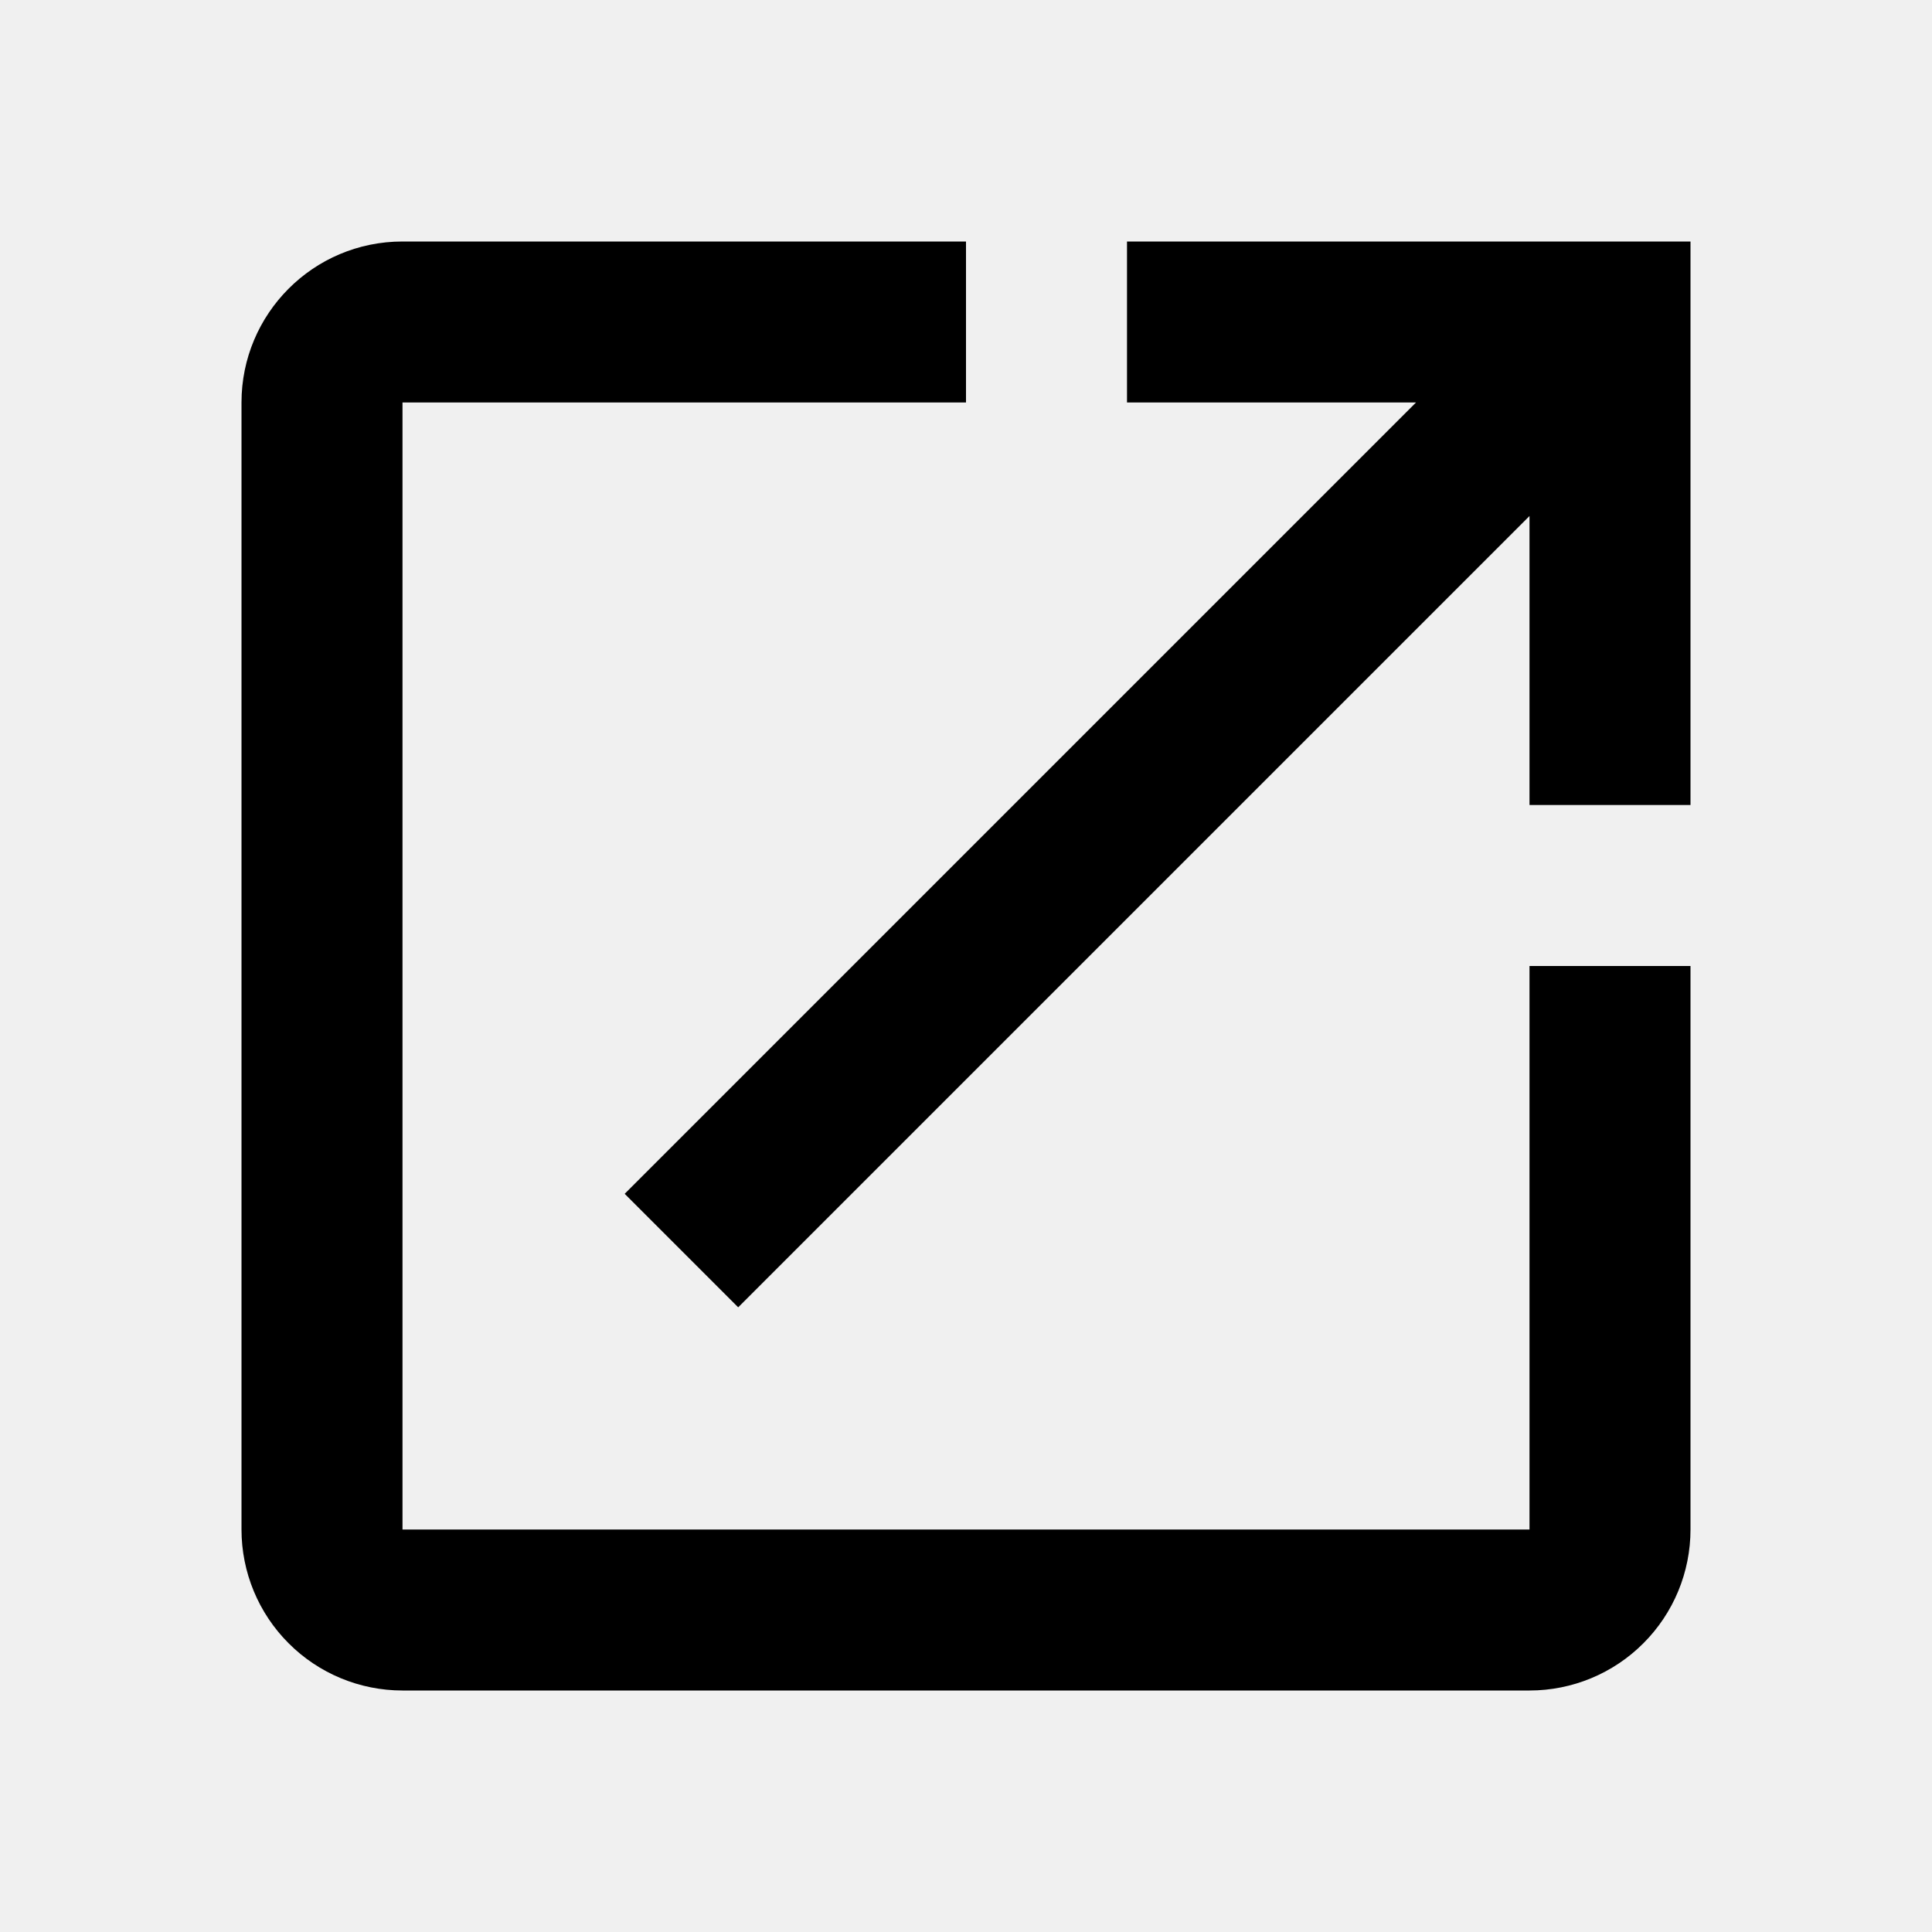
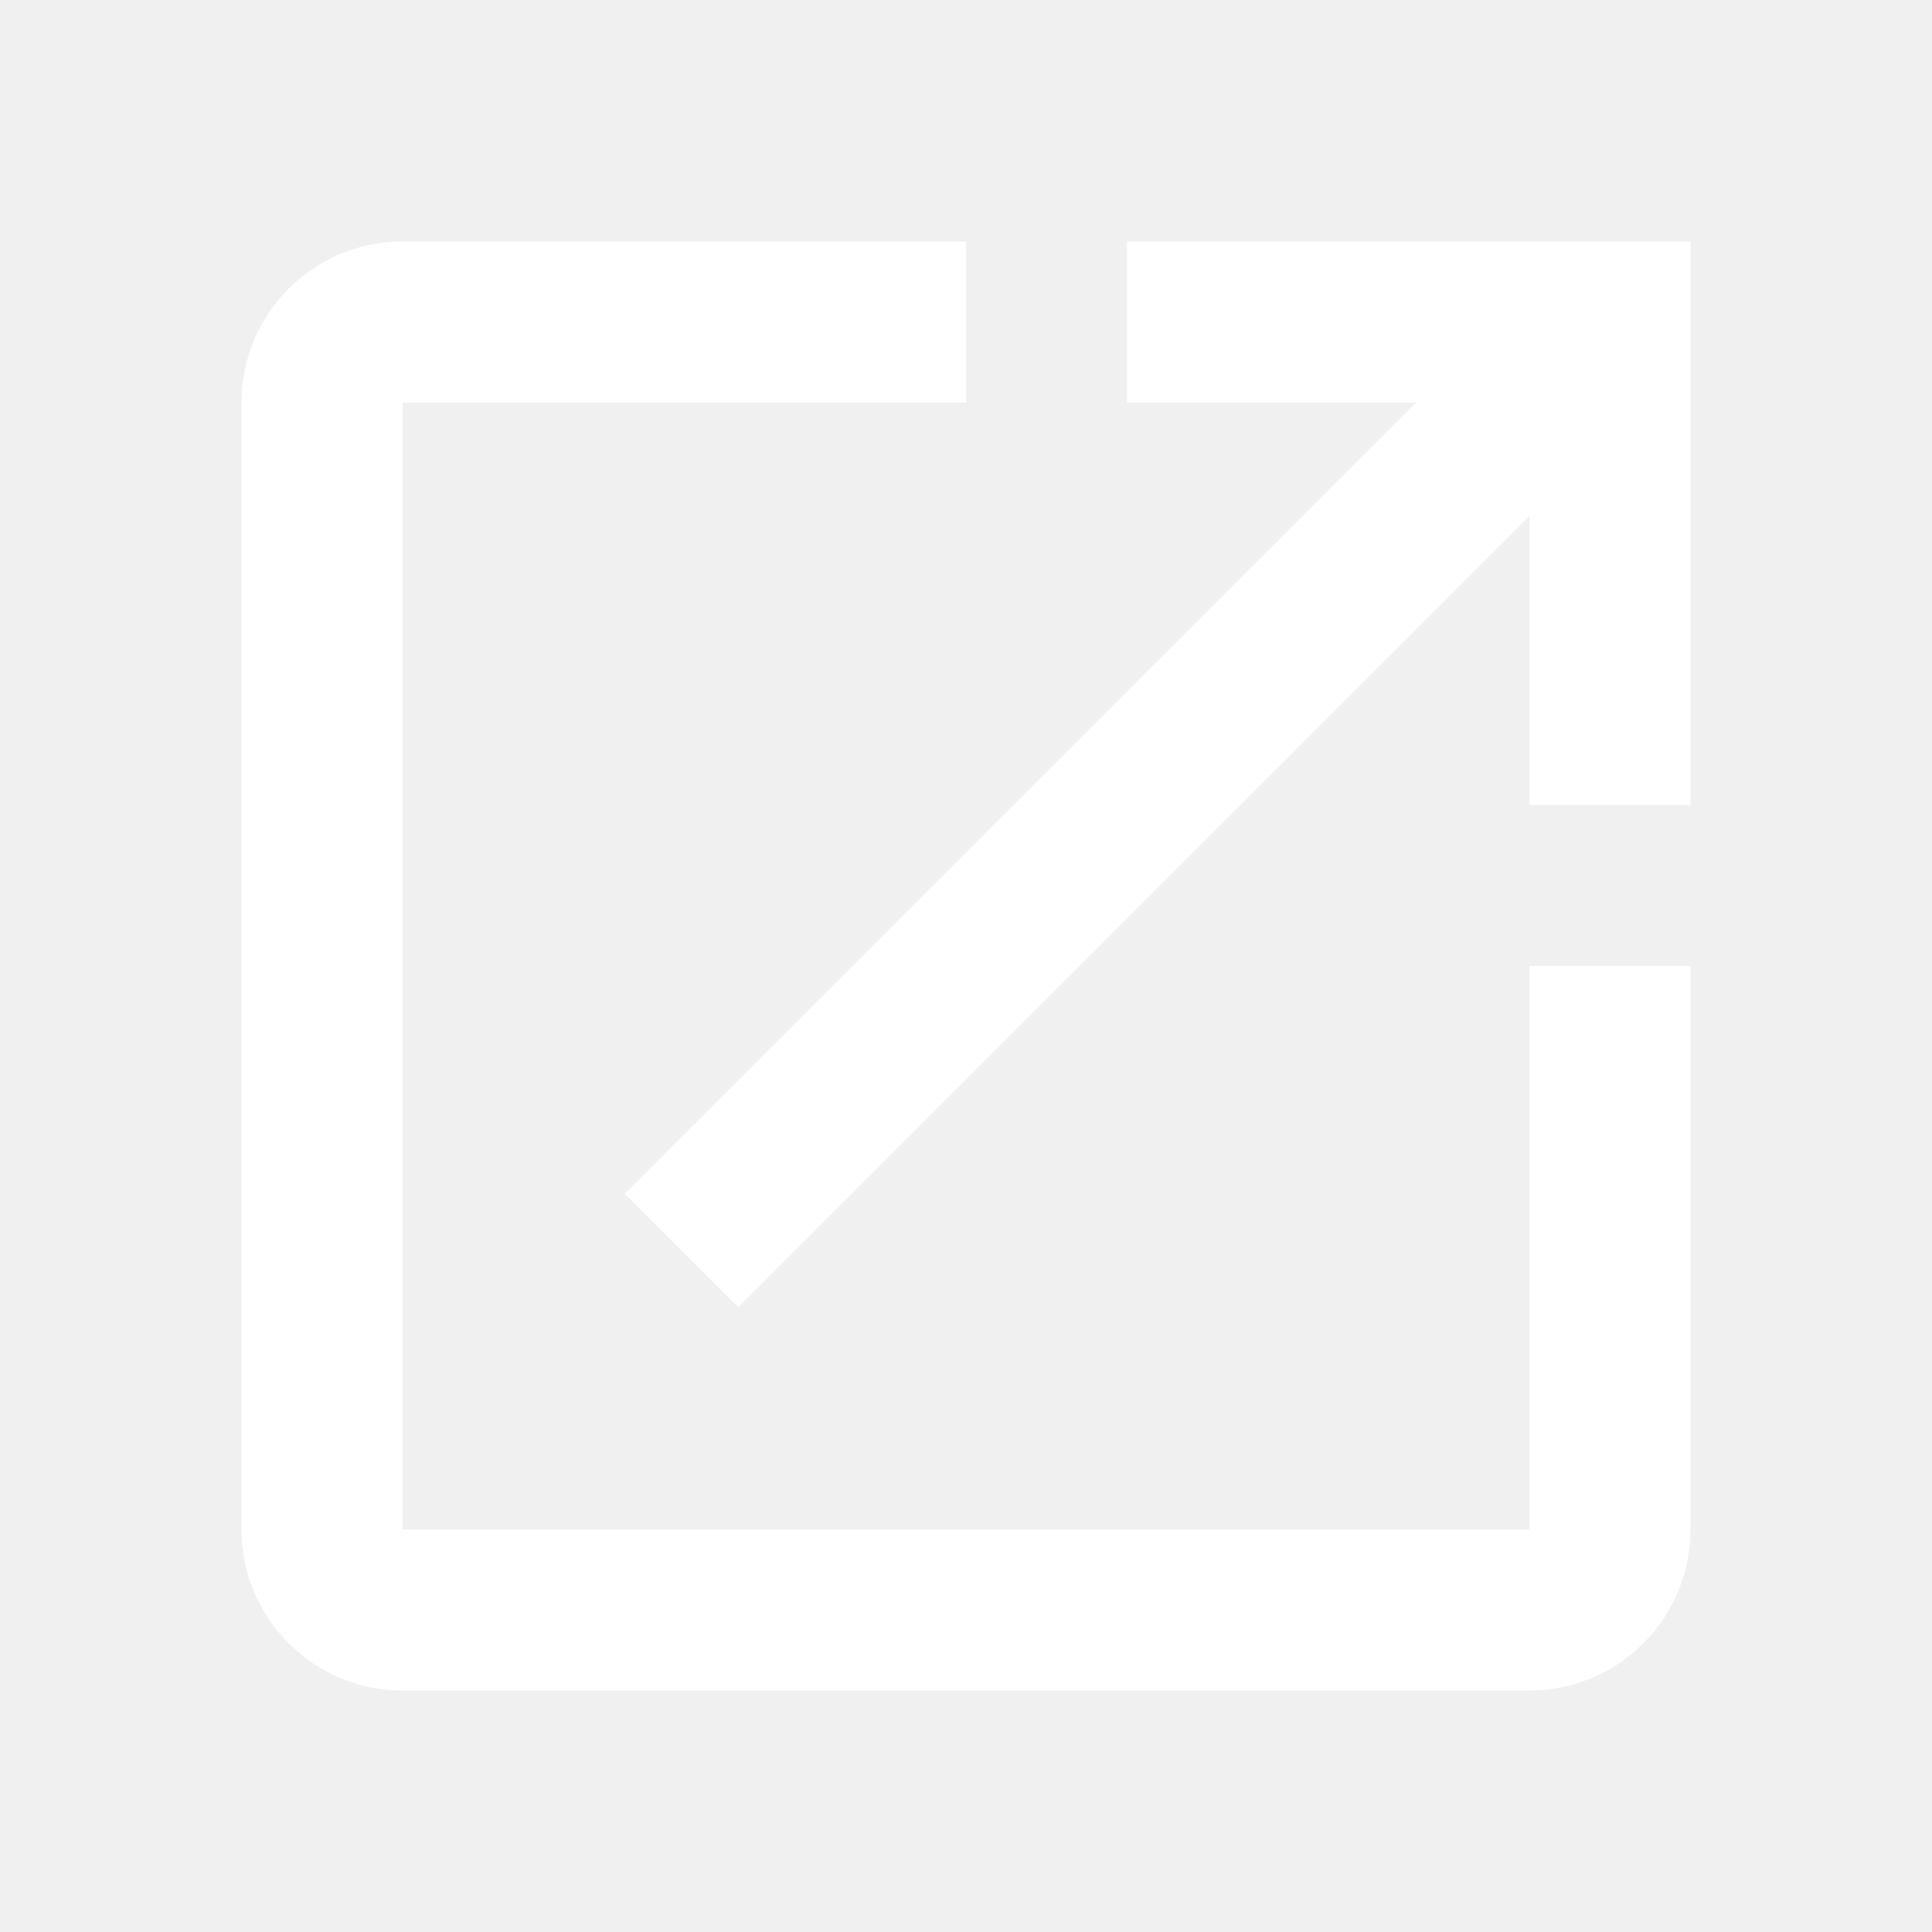
<svg xmlns="http://www.w3.org/2000/svg" width="36" height="36" viewBox="0 0 36 36" fill="none">
-   <path d="M21 4.5V7.5H26.385L11.64 22.245L13.755 24.36L28.5 9.615V15H31.5V4.5M28.5 28.5H7.5V7.5H18V4.5H7.5C5.835 4.5 4.5 5.85 4.5 7.5V28.5C4.5 29.296 4.816 30.059 5.379 30.621C5.941 31.184 6.704 31.5 7.5 31.5H28.5C29.296 31.5 30.059 31.184 30.621 30.621C31.184 30.059 31.5 29.296 31.5 28.5V18H28.5V28.5Z" fill="black" />
+   <path d="M21 4.5V7.5H26.385L11.64 22.245L13.755 24.36L28.5 9.615V15H31.5V4.5M28.5 28.5H7.5V7.5H18V4.5H7.5C5.835 4.5 4.5 5.85 4.5 7.5V28.5C4.5 29.296 4.816 30.059 5.379 30.621C5.941 31.184 6.704 31.5 7.5 31.5H28.5C29.296 31.5 30.059 31.184 30.621 30.621C31.184 30.059 31.5 29.296 31.5 28.5V18H28.5V28.5Z" fill="white" />
</svg>
